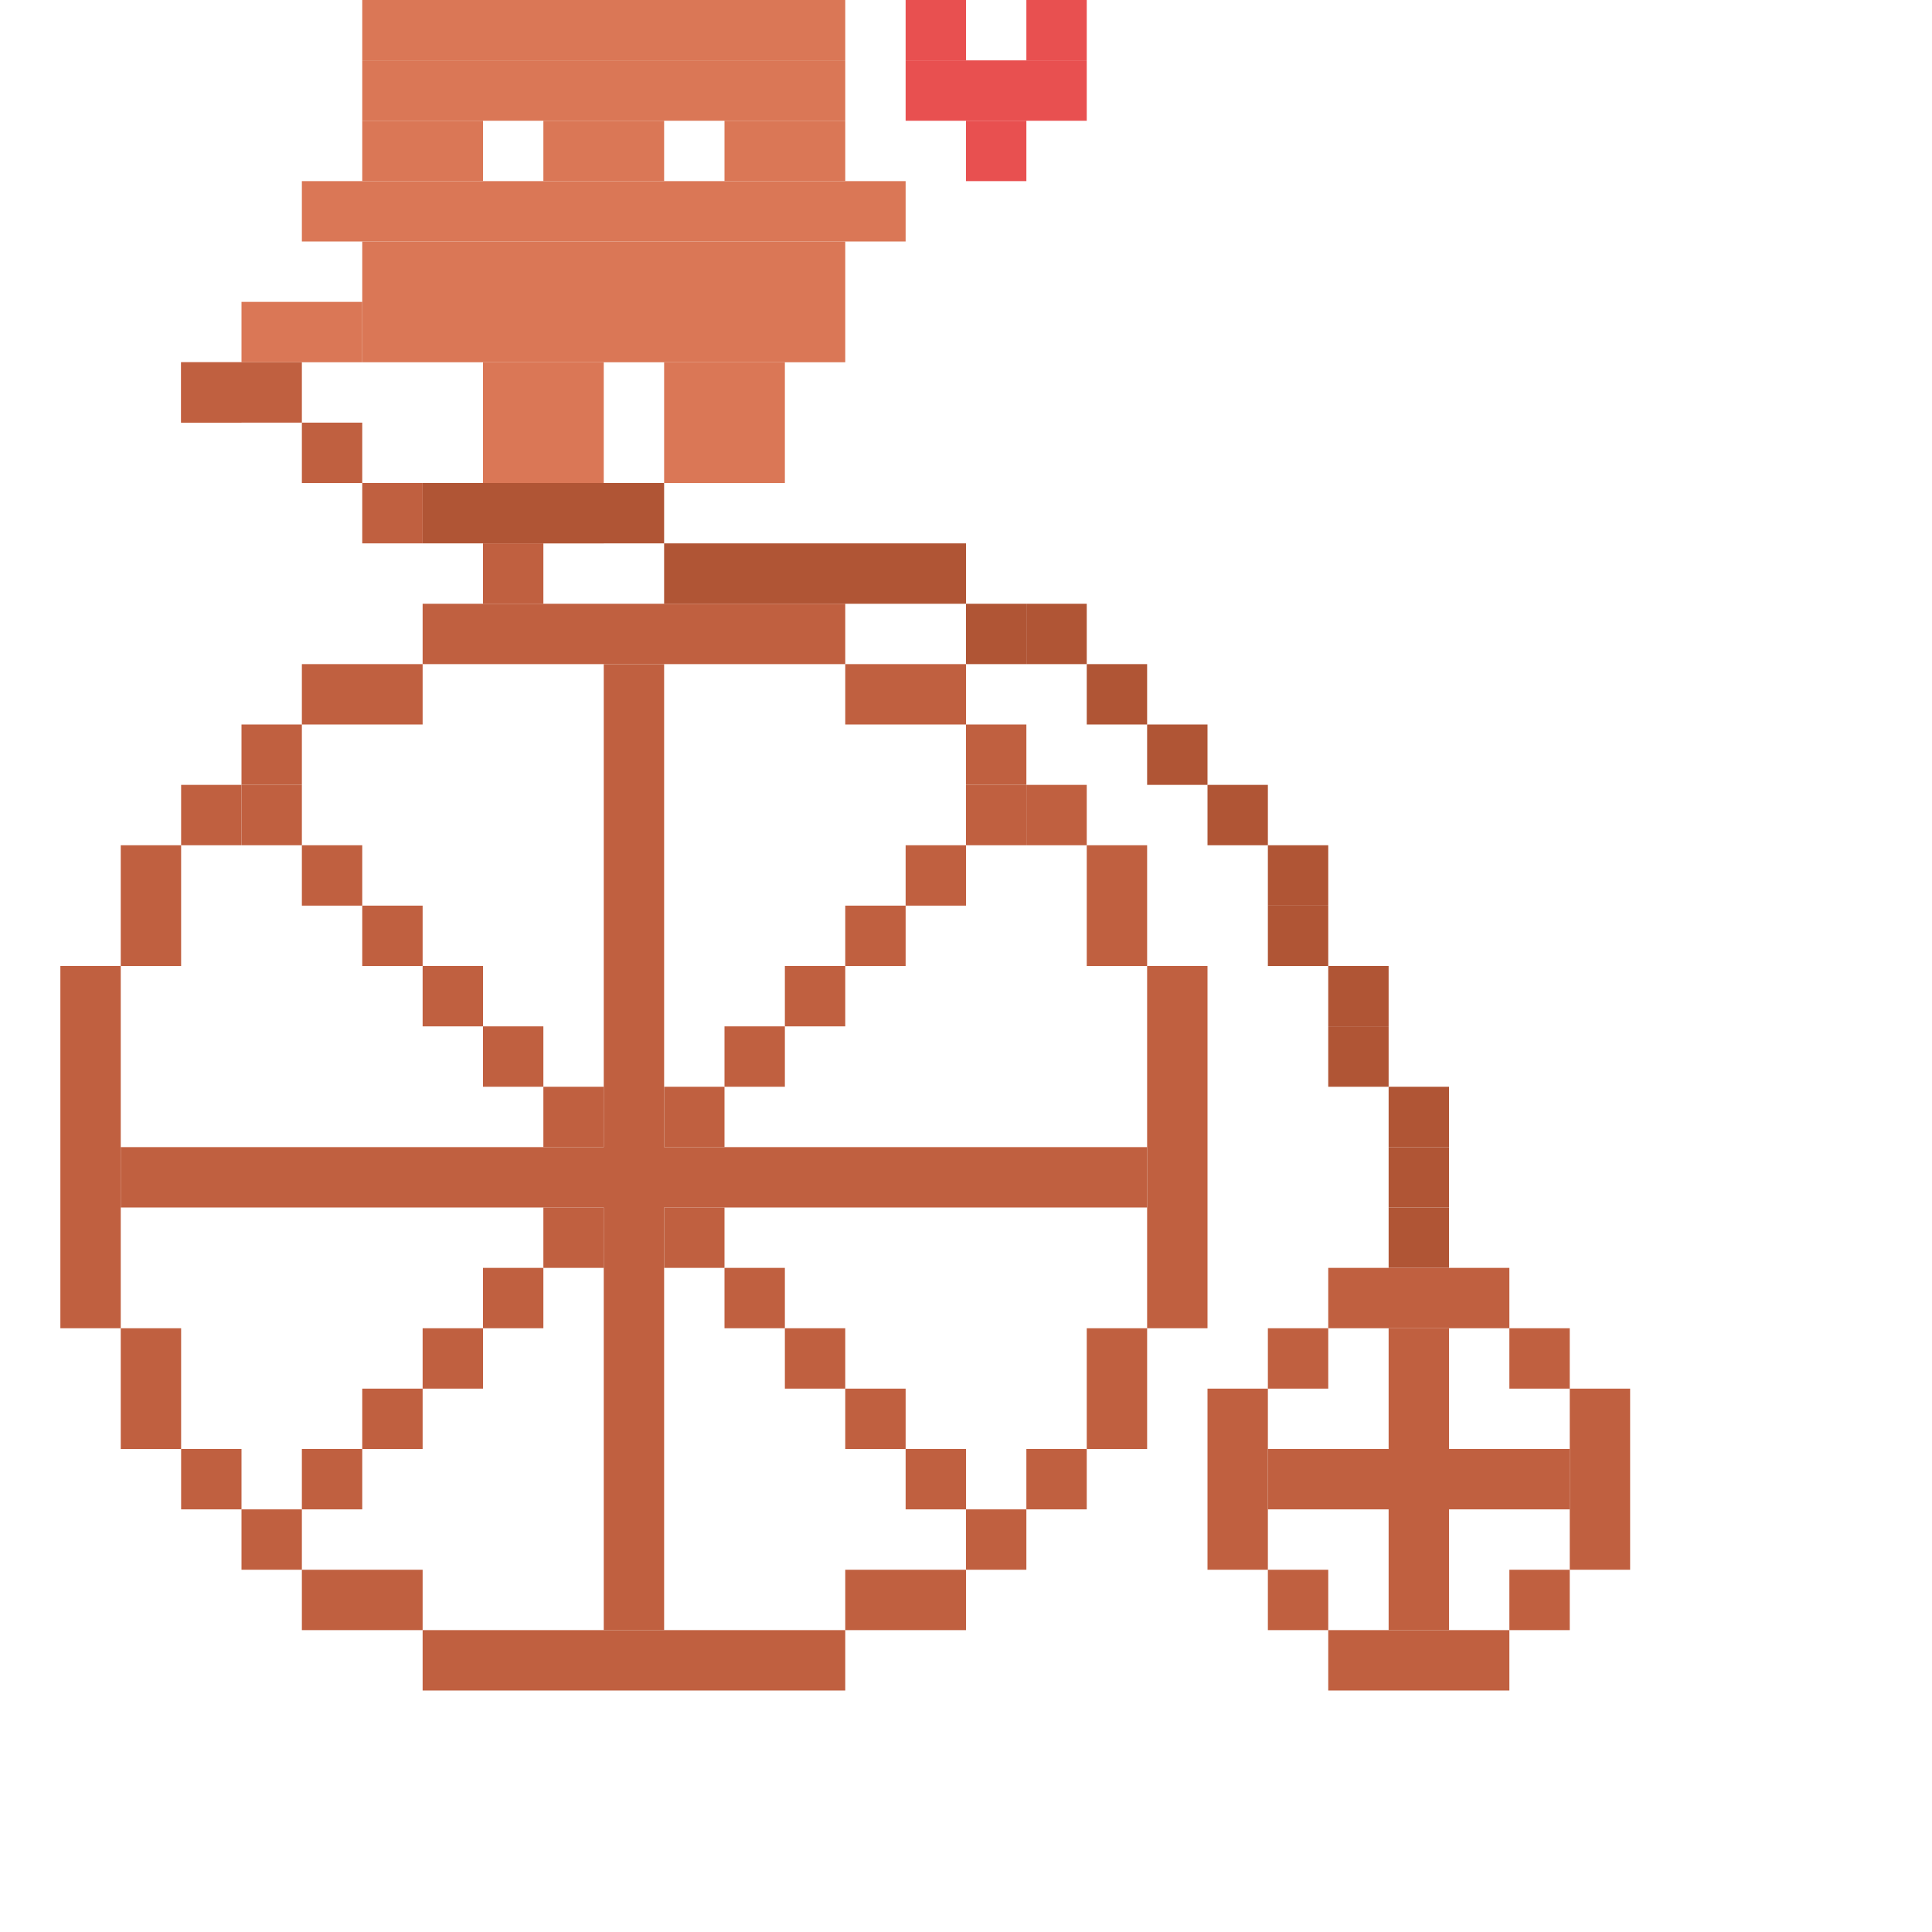
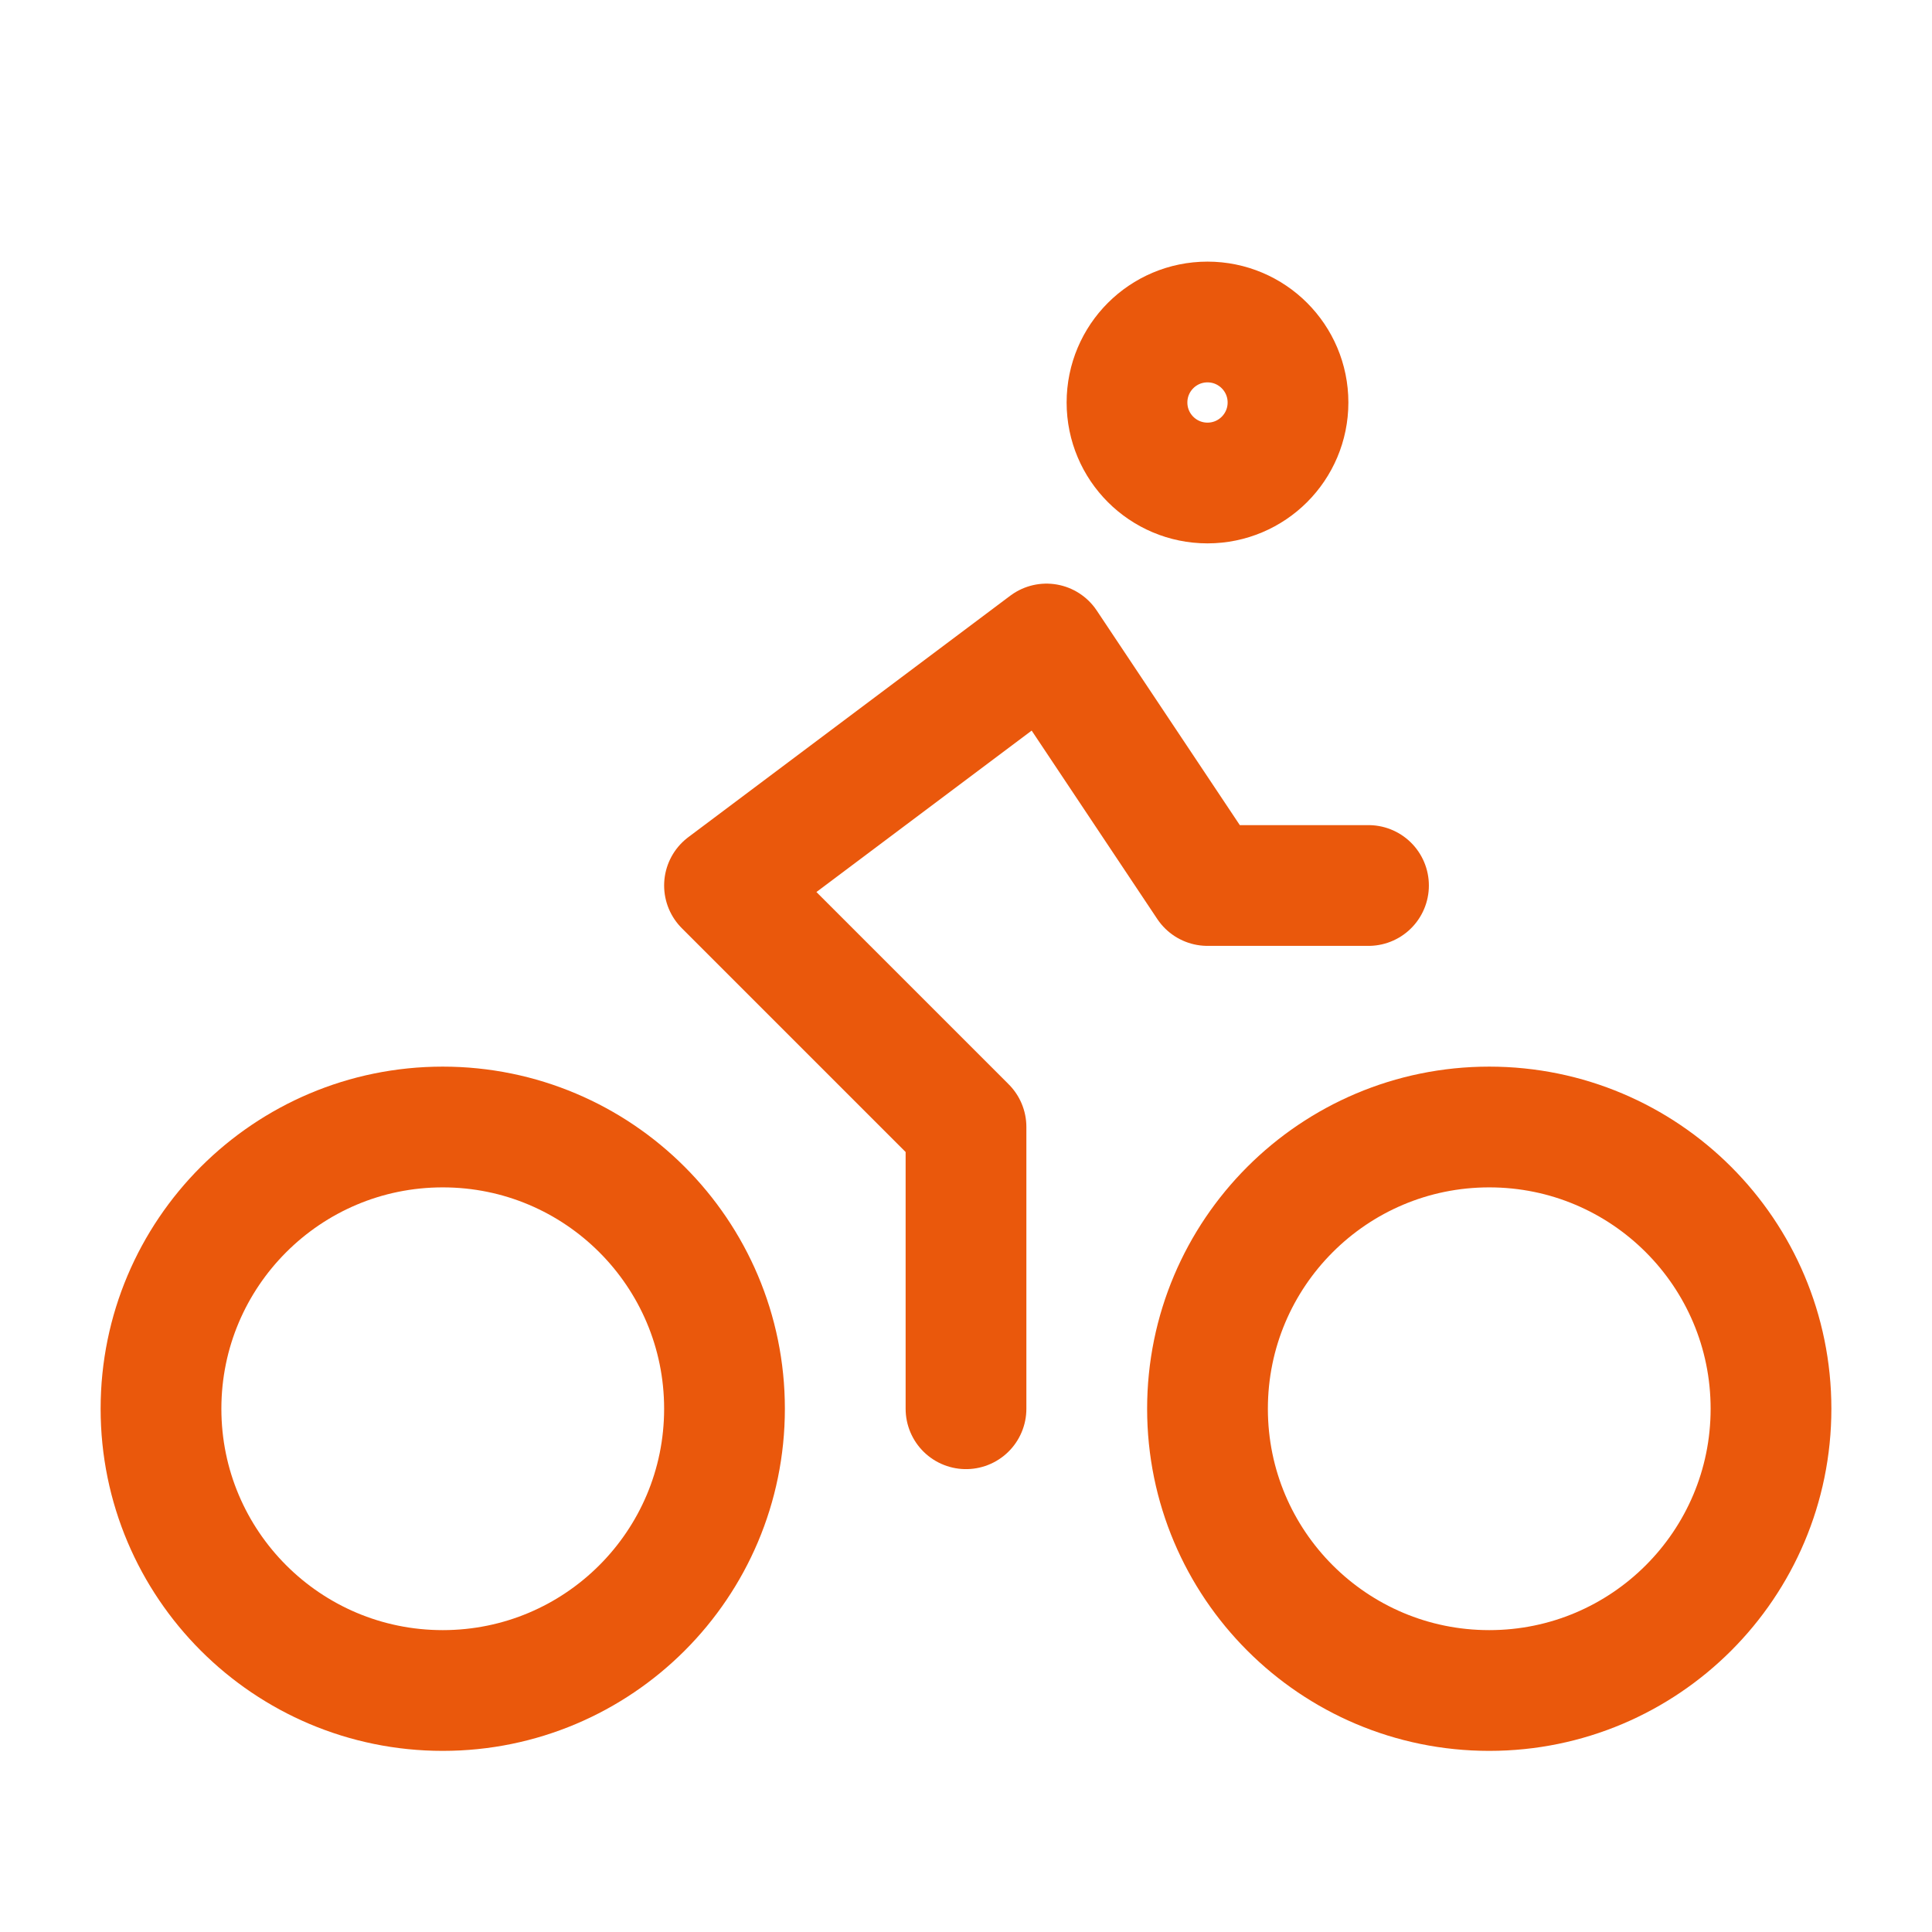
- <svg xmlns="http://www.w3.org/2000/svg" viewBox="0 0 32 32">
-   <rect x="6" y="0" width="8" height="1" fill="#DA7756" />
-   <rect x="6" y="1" width="8" height="1" fill="#DA7756" />
-   <rect x="6" y="2" width="2" height="1" fill="#DA7756" />
-   <rect x="9" y="2" width="2" height="1" fill="#DA7756" />
-   <rect x="12" y="2" width="2" height="1" fill="#DA7756" />
-   <rect x="5" y="3" width="10" height="1" fill="#DA7756" />
-   <rect x="6" y="4" width="8" height="2" fill="#DA7756" />
-   <rect x="4" y="5" width="2" height="1" fill="#DA7756" />
-   <rect x="3" y="6" width="1" height="1" fill="#DA7756" />
-   <rect x="8" y="6" width="2" height="3" fill="#DA7756" />
-   <rect x="11" y="6" width="2" height="2" fill="#DA7756" />
-   <rect x="15" y="0" width="1" height="1" fill="#E85050" />
-   <rect x="17" y="0" width="1" height="1" fill="#E85050" />
-   <rect x="15" y="1" width="3" height="1" fill="#E85050" />
-   <rect x="16" y="2" width="1" height="1" fill="#E85050" />
-   <rect x="7" y="8" width="4" height="1" fill="#B05535" />
-   <rect x="11" y="9" width="5" height="1" fill="#B05535" />
-   <rect x="8" y="9" width="1" height="1" fill="#C06040" />
-   <rect x="6" y="8" width="1" height="1" fill="#C06040" />
-   <rect x="5" y="7" width="1" height="1" fill="#C06040" />
-   <rect x="3" y="6" width="2" height="1" fill="#C06040" />
-   <rect x="7" y="10" width="7" height="1" fill="#C06040" />
-   <rect x="5" y="11" width="2" height="1" fill="#C06040" />
-   <rect x="14" y="11" width="2" height="1" fill="#C06040" />
-   <rect x="4" y="12" width="1" height="1" fill="#C06040" />
-   <rect x="16" y="12" width="1" height="1" fill="#C06040" />
-   <rect x="3" y="13" width="1" height="1" fill="#C06040" />
-   <rect x="17" y="13" width="1" height="1" fill="#C06040" />
-   <rect x="2" y="14" width="1" height="2" fill="#C06040" />
-   <rect x="18" y="14" width="1" height="2" fill="#C06040" />
-   <rect x="1" y="16" width="1" height="6" fill="#C06040" />
-   <rect x="19" y="16" width="1" height="6" fill="#C06040" />
-   <rect x="2" y="22" width="1" height="2" fill="#C06040" />
-   <rect x="18" y="22" width="1" height="2" fill="#C06040" />
-   <rect x="3" y="24" width="1" height="1" fill="#C06040" />
-   <rect x="17" y="24" width="1" height="1" fill="#C06040" />
-   <rect x="4" y="25" width="1" height="1" fill="#C06040" />
-   <rect x="16" y="25" width="1" height="1" fill="#C06040" />
-   <rect x="5" y="26" width="2" height="1" fill="#C06040" />
-   <rect x="14" y="26" width="2" height="1" fill="#C06040" />
-   <rect x="7" y="27" width="7" height="1" fill="#C06040" />
-   <rect x="10" y="11" width="1" height="16" fill="#C06040" />
-   <rect x="2" y="19" width="17" height="1" fill="#C06040" />
-   <rect x="4" y="13" width="1" height="1" fill="#C06040" />
-   <rect x="5" y="14" width="1" height="1" fill="#C06040" />
-   <rect x="6" y="15" width="1" height="1" fill="#C06040" />
-   <rect x="7" y="16" width="1" height="1" fill="#C06040" />
-   <rect x="8" y="17" width="1" height="1" fill="#C06040" />
-   <rect x="9" y="18" width="1" height="1" fill="#C06040" />
-   <rect x="11" y="20" width="1" height="1" fill="#C06040" />
-   <rect x="12" y="21" width="1" height="1" fill="#C06040" />
-   <rect x="13" y="22" width="1" height="1" fill="#C06040" />
-   <rect x="14" y="23" width="1" height="1" fill="#C06040" />
-   <rect x="15" y="24" width="1" height="1" fill="#C06040" />
-   <rect x="16" y="13" width="1" height="1" fill="#C06040" />
-   <rect x="15" y="14" width="1" height="1" fill="#C06040" />
-   <rect x="14" y="15" width="1" height="1" fill="#C06040" />
-   <rect x="13" y="16" width="1" height="1" fill="#C06040" />
-   <rect x="12" y="17" width="1" height="1" fill="#C06040" />
-   <rect x="11" y="18" width="1" height="1" fill="#C06040" />
-   <rect x="9" y="20" width="1" height="1" fill="#C06040" />
-   <rect x="8" y="21" width="1" height="1" fill="#C06040" />
-   <rect x="7" y="22" width="1" height="1" fill="#C06040" />
-   <rect x="6" y="23" width="1" height="1" fill="#C06040" />
-   <rect x="5" y="24" width="1" height="1" fill="#C06040" />
-   <rect x="16" y="10" width="1" height="1" fill="#B05535" />
-   <rect x="17" y="10" width="1" height="1" fill="#B05535" />
-   <rect x="18" y="11" width="1" height="1" fill="#B05535" />
-   <rect x="19" y="12" width="1" height="1" fill="#B05535" />
-   <rect x="20" y="13" width="1" height="1" fill="#B05535" />
-   <rect x="21" y="14" width="1" height="1" fill="#B05535" />
-   <rect x="21" y="15" width="1" height="1" fill="#B05535" />
-   <rect x="22" y="16" width="1" height="1" fill="#B05535" />
-   <rect x="22" y="17" width="1" height="1" fill="#B05535" />
-   <rect x="23" y="18" width="1" height="1" fill="#B05535" />
-   <rect x="23" y="19" width="1" height="1" fill="#B05535" />
-   <rect x="23" y="20" width="1" height="1" fill="#B05535" />
-   <rect x="22" y="21" width="3" height="1" fill="#C06040" />
-   <rect x="21" y="22" width="1" height="1" fill="#C06040" />
-   <rect x="25" y="22" width="1" height="1" fill="#C06040" />
-   <rect x="20" y="23" width="1" height="3" fill="#C06040" />
-   <rect x="26" y="23" width="1" height="3" fill="#C06040" />
-   <rect x="21" y="26" width="1" height="1" fill="#C06040" />
-   <rect x="25" y="26" width="1" height="1" fill="#C06040" />
-   <rect x="22" y="27" width="3" height="1" fill="#C06040" />
-   <rect x="23" y="22" width="1" height="5" fill="#C06040" />
-   <rect x="21" y="24" width="5" height="1" fill="#C06040" />
+ <svg xmlns="http://www.w3.org/2000/svg" width="32" height="32" viewBox="0 0 24 24" fill="none" stroke="#EA580C" stroke-width="1.5" stroke-linecap="round" stroke-linejoin="round">
+   <circle cx="18.5" cy="17.5" r="3.5" />
+   <circle cx="5.5" cy="17.5" r="3.5" />
+   <circle cx="15" cy="5" r="1" />
+   <path d="M12 17.5V14l-3-3 4-3 2 3h2" />
</svg>
